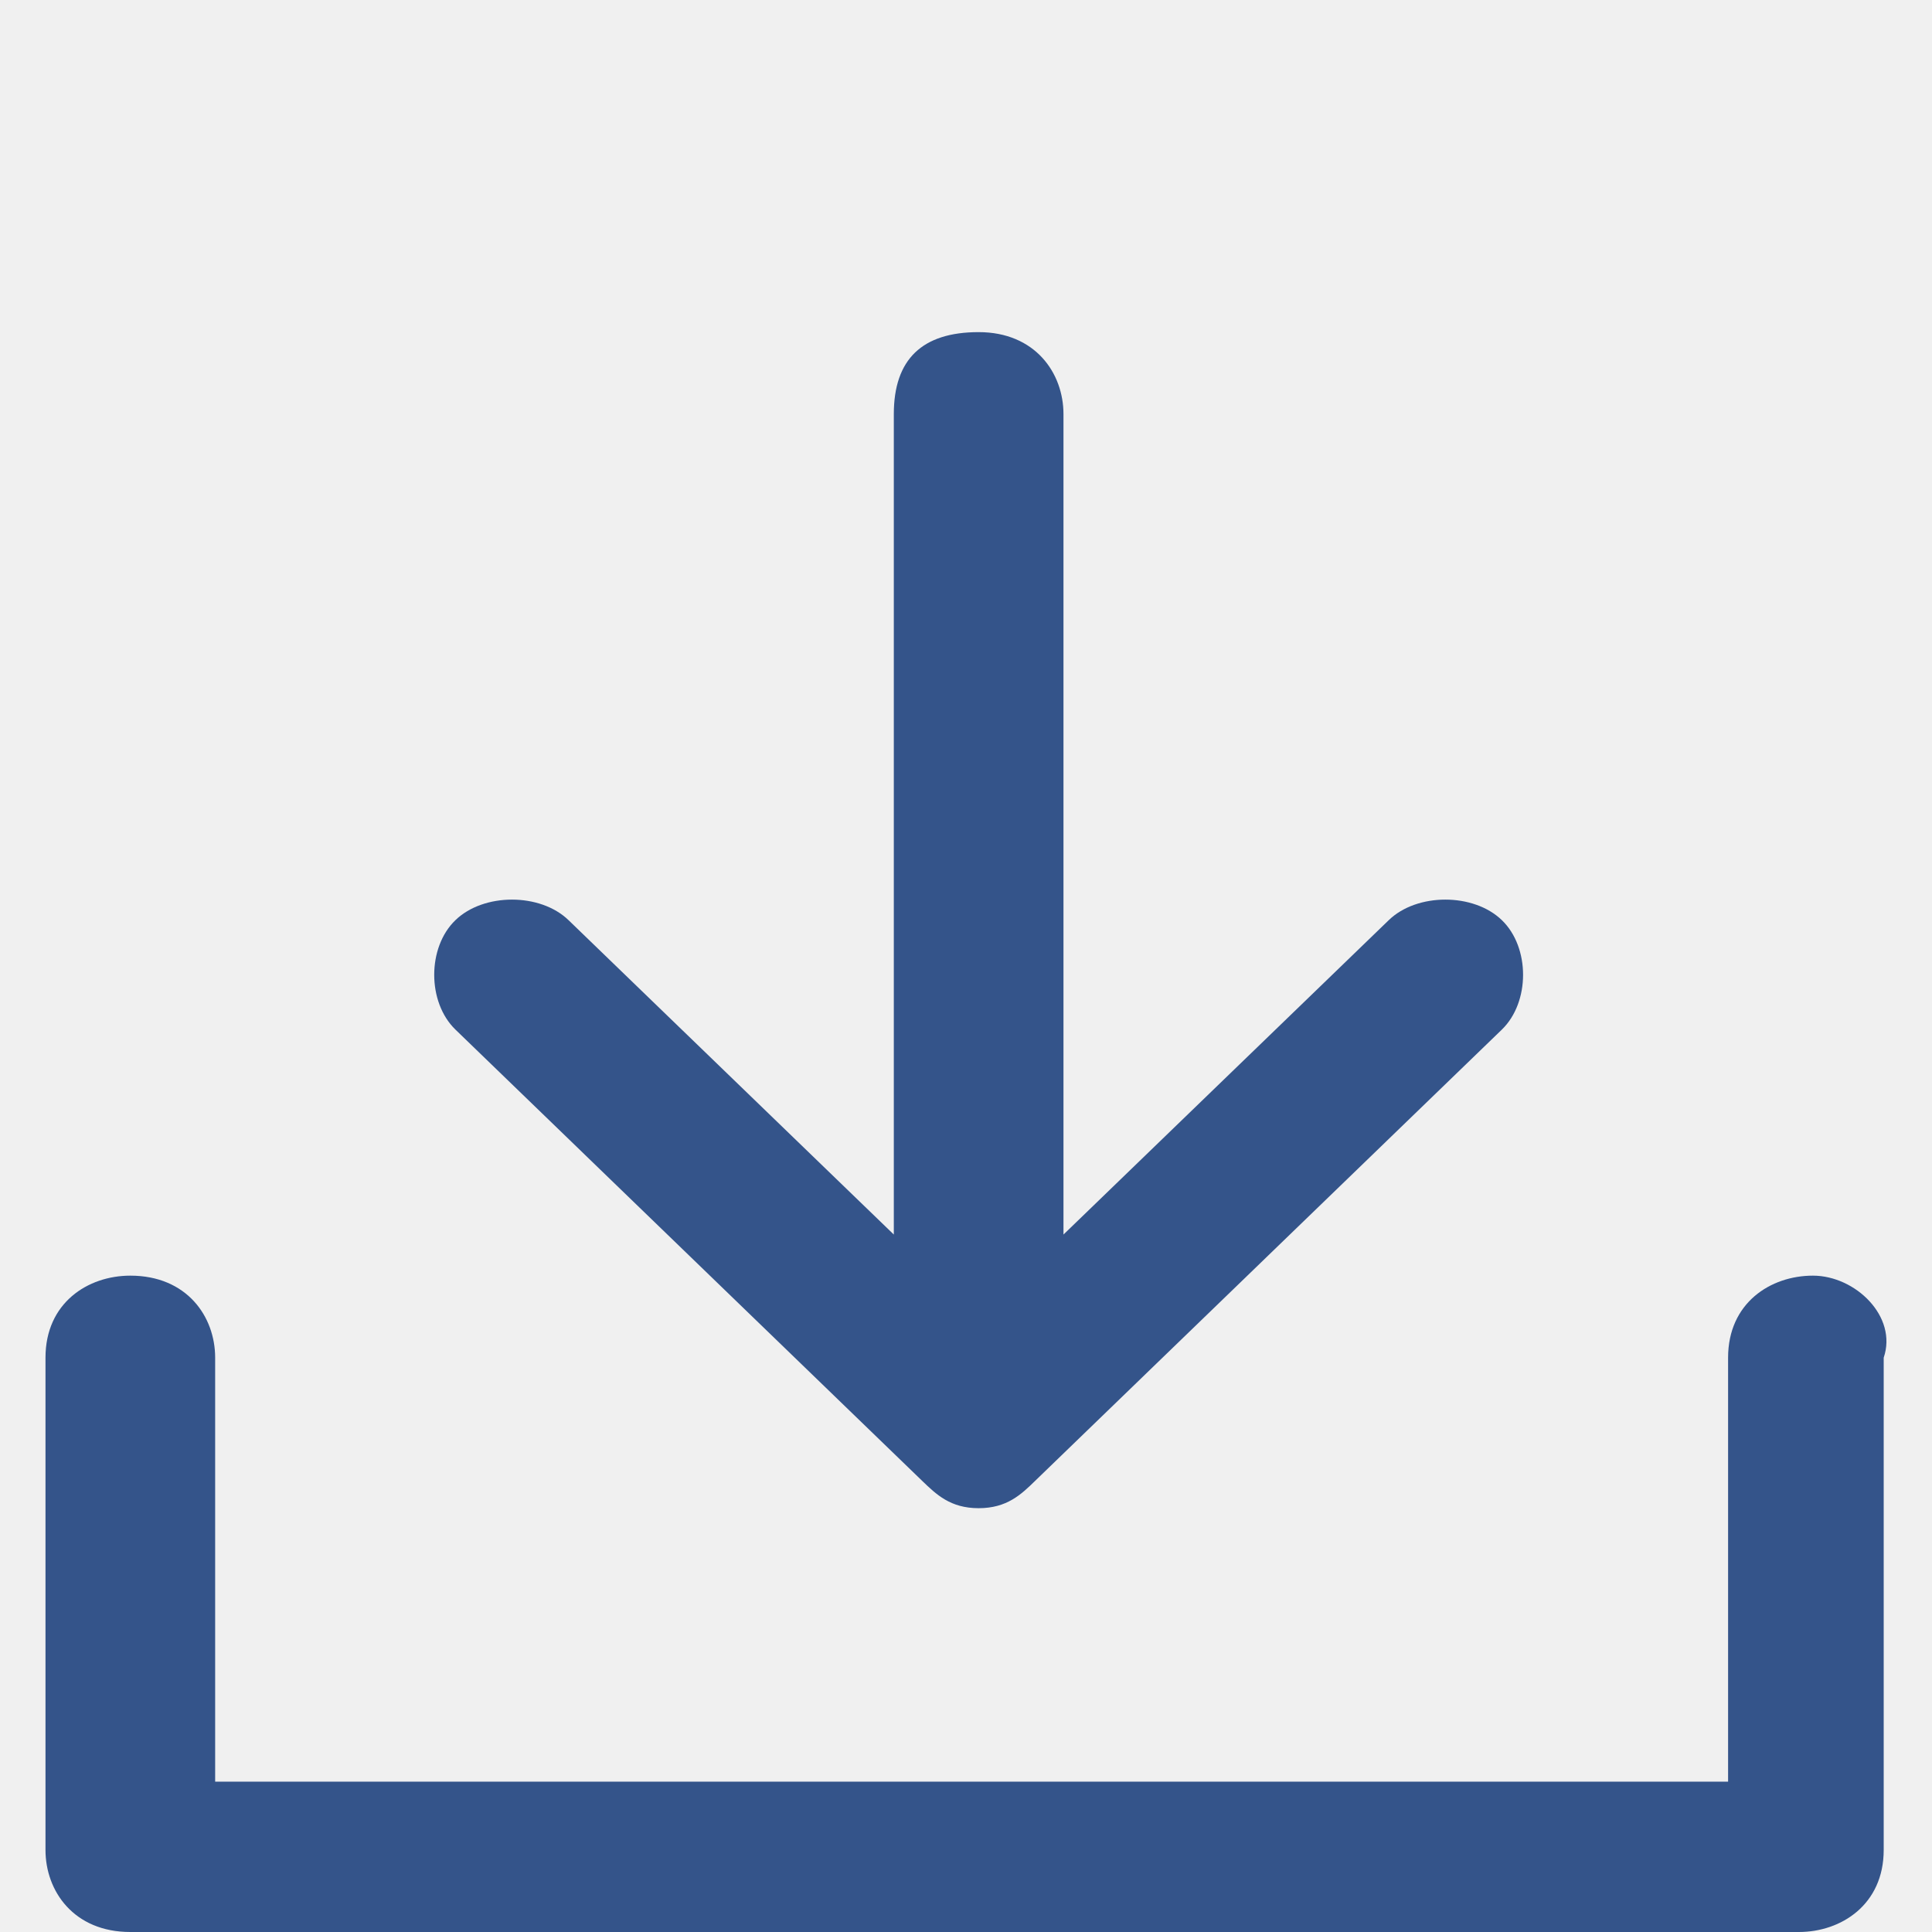
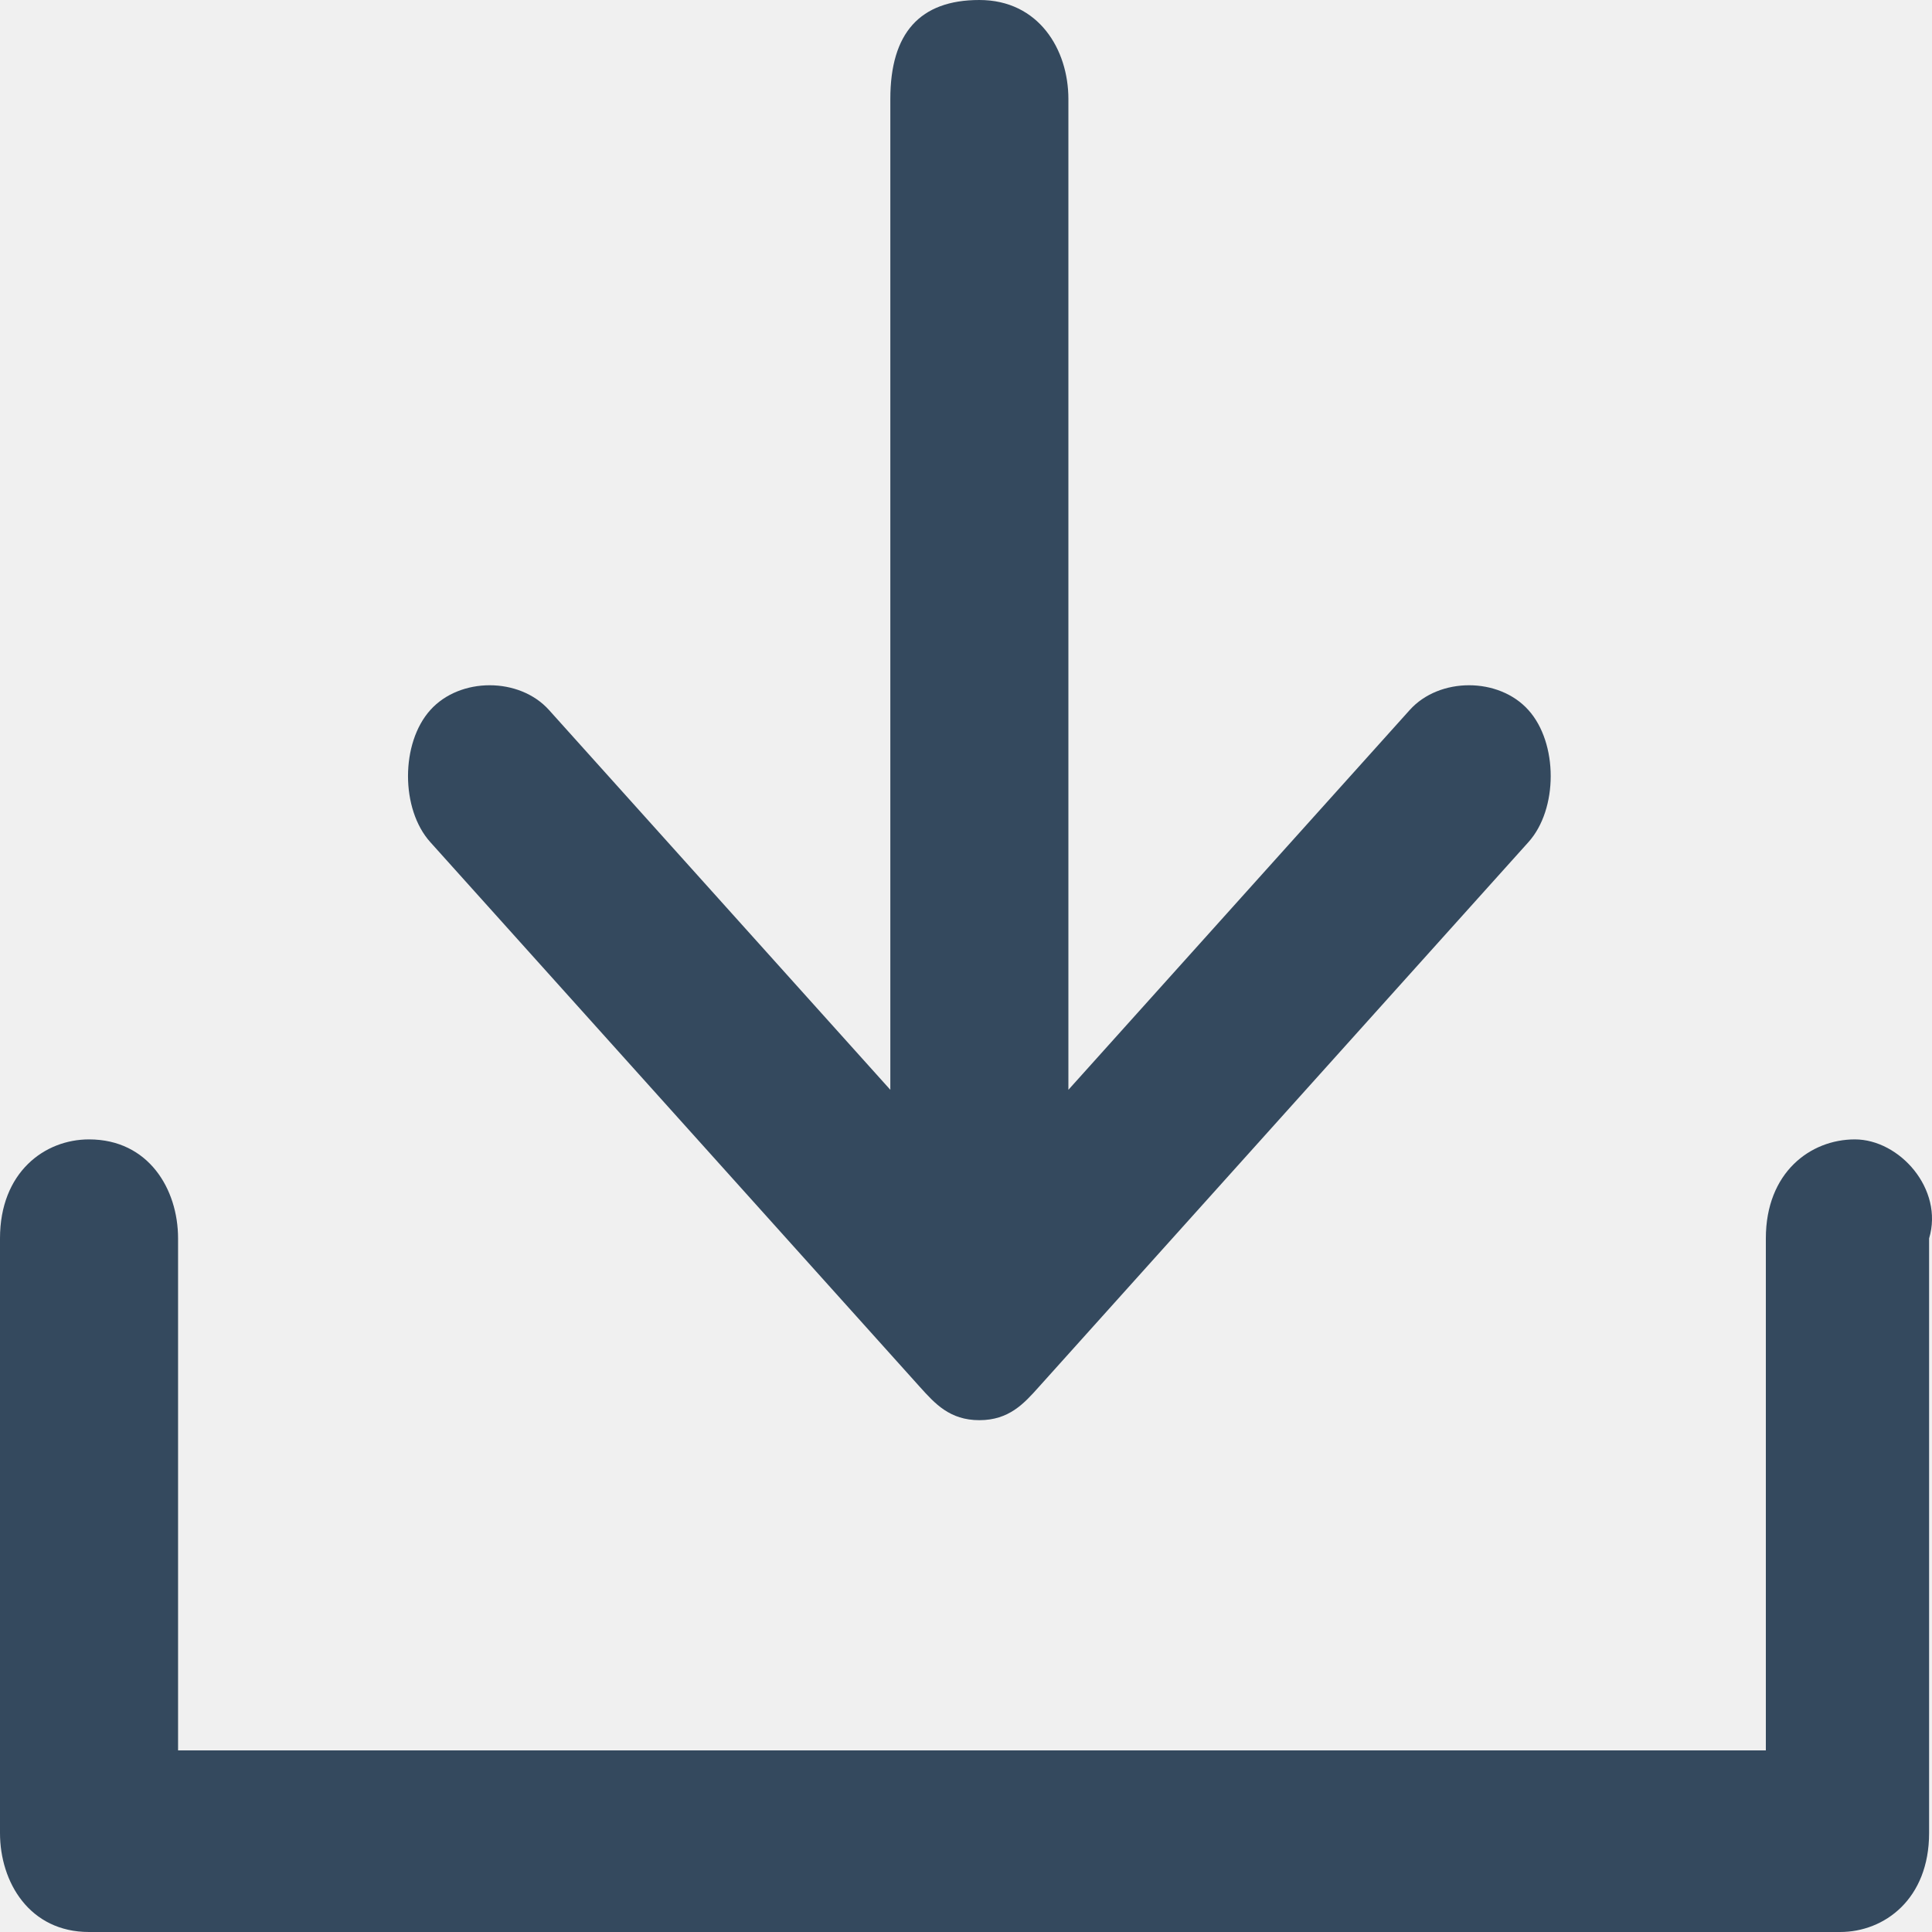
- <svg xmlns="http://www.w3.org/2000/svg" width="11" height="11" viewBox="0 0 11 11" fill="none">
-   <g clip-path="url(#clip0)">
-     <path d="M10.322 7.263C10.081 7.263 9.839 7.418 9.839 7.73V10.144H1.225V7.73C1.225 7.496 1.064 7.263 0.742 7.263C0.5 7.263 0.259 7.418 0.259 7.73V10.533C0.259 10.767 0.42 11 0.742 11H10.242C10.483 11 10.725 10.844 10.725 10.533V7.73C10.805 7.496 10.564 7.263 10.322 7.263Z" fill="#34548A" />
-     <path d="M5.25 8.431C5.331 8.509 5.411 8.587 5.572 8.587C5.733 8.587 5.814 8.509 5.894 8.431L8.551 5.862C8.712 5.706 8.712 5.394 8.551 5.239C8.39 5.083 8.068 5.083 7.907 5.239L6.055 7.029V2.358C6.055 2.124 5.894 1.891 5.572 1.891C5.25 1.891 5.089 2.046 5.089 2.358V7.029L3.237 5.239C3.076 5.083 2.754 5.083 2.593 5.239C2.432 5.394 2.432 5.706 2.593 5.862L5.25 8.431Z" fill="#34548A" />
-   </g>
-   <defs>
-     <clipPath id="clip0">
-       <rect width="11" height="11" fill="white" />
-     </clipPath>
-   </defs>
+ <svg xmlns="http://www.w3.org/2000/svg" width="12" height="12" viewBox="0 0 12 12" fill="none">
+   <path d="M5.714 8.615C5.807 8.718 5.899 8.821 6.083 8.821C6.267 8.821 6.36 8.718 6.452 8.615L9.493 5.231C9.678 5.026 9.678 4.615 9.493 4.41C9.309 4.205 8.94 4.205 8.756 4.41L6.636 6.769V0.615C6.636 0.308 6.452 0 6.083 0C5.714 0 5.53 0.205 5.53 0.615V6.769L3.41 4.41C3.226 4.205 2.857 4.205 2.673 4.41C2.488 4.615 2.488 5.026 2.673 5.231L5.714 8.615Z" fill="#34495E" />
+   <path d="M11.521 7.077C11.245 7.077 10.968 7.282 10.968 7.692V10.872H1.106V7.692C1.106 7.385 0.922 7.077 0.553 7.077C0.276 7.077 0 7.282 0 7.692V11.385C0 11.692 0.184 12 0.553 12H11.429C11.705 12 11.982 11.795 11.982 11.385V7.692C12.074 7.385 11.798 7.077 11.521 7.077Z" fill="#34495E" />
</svg>
